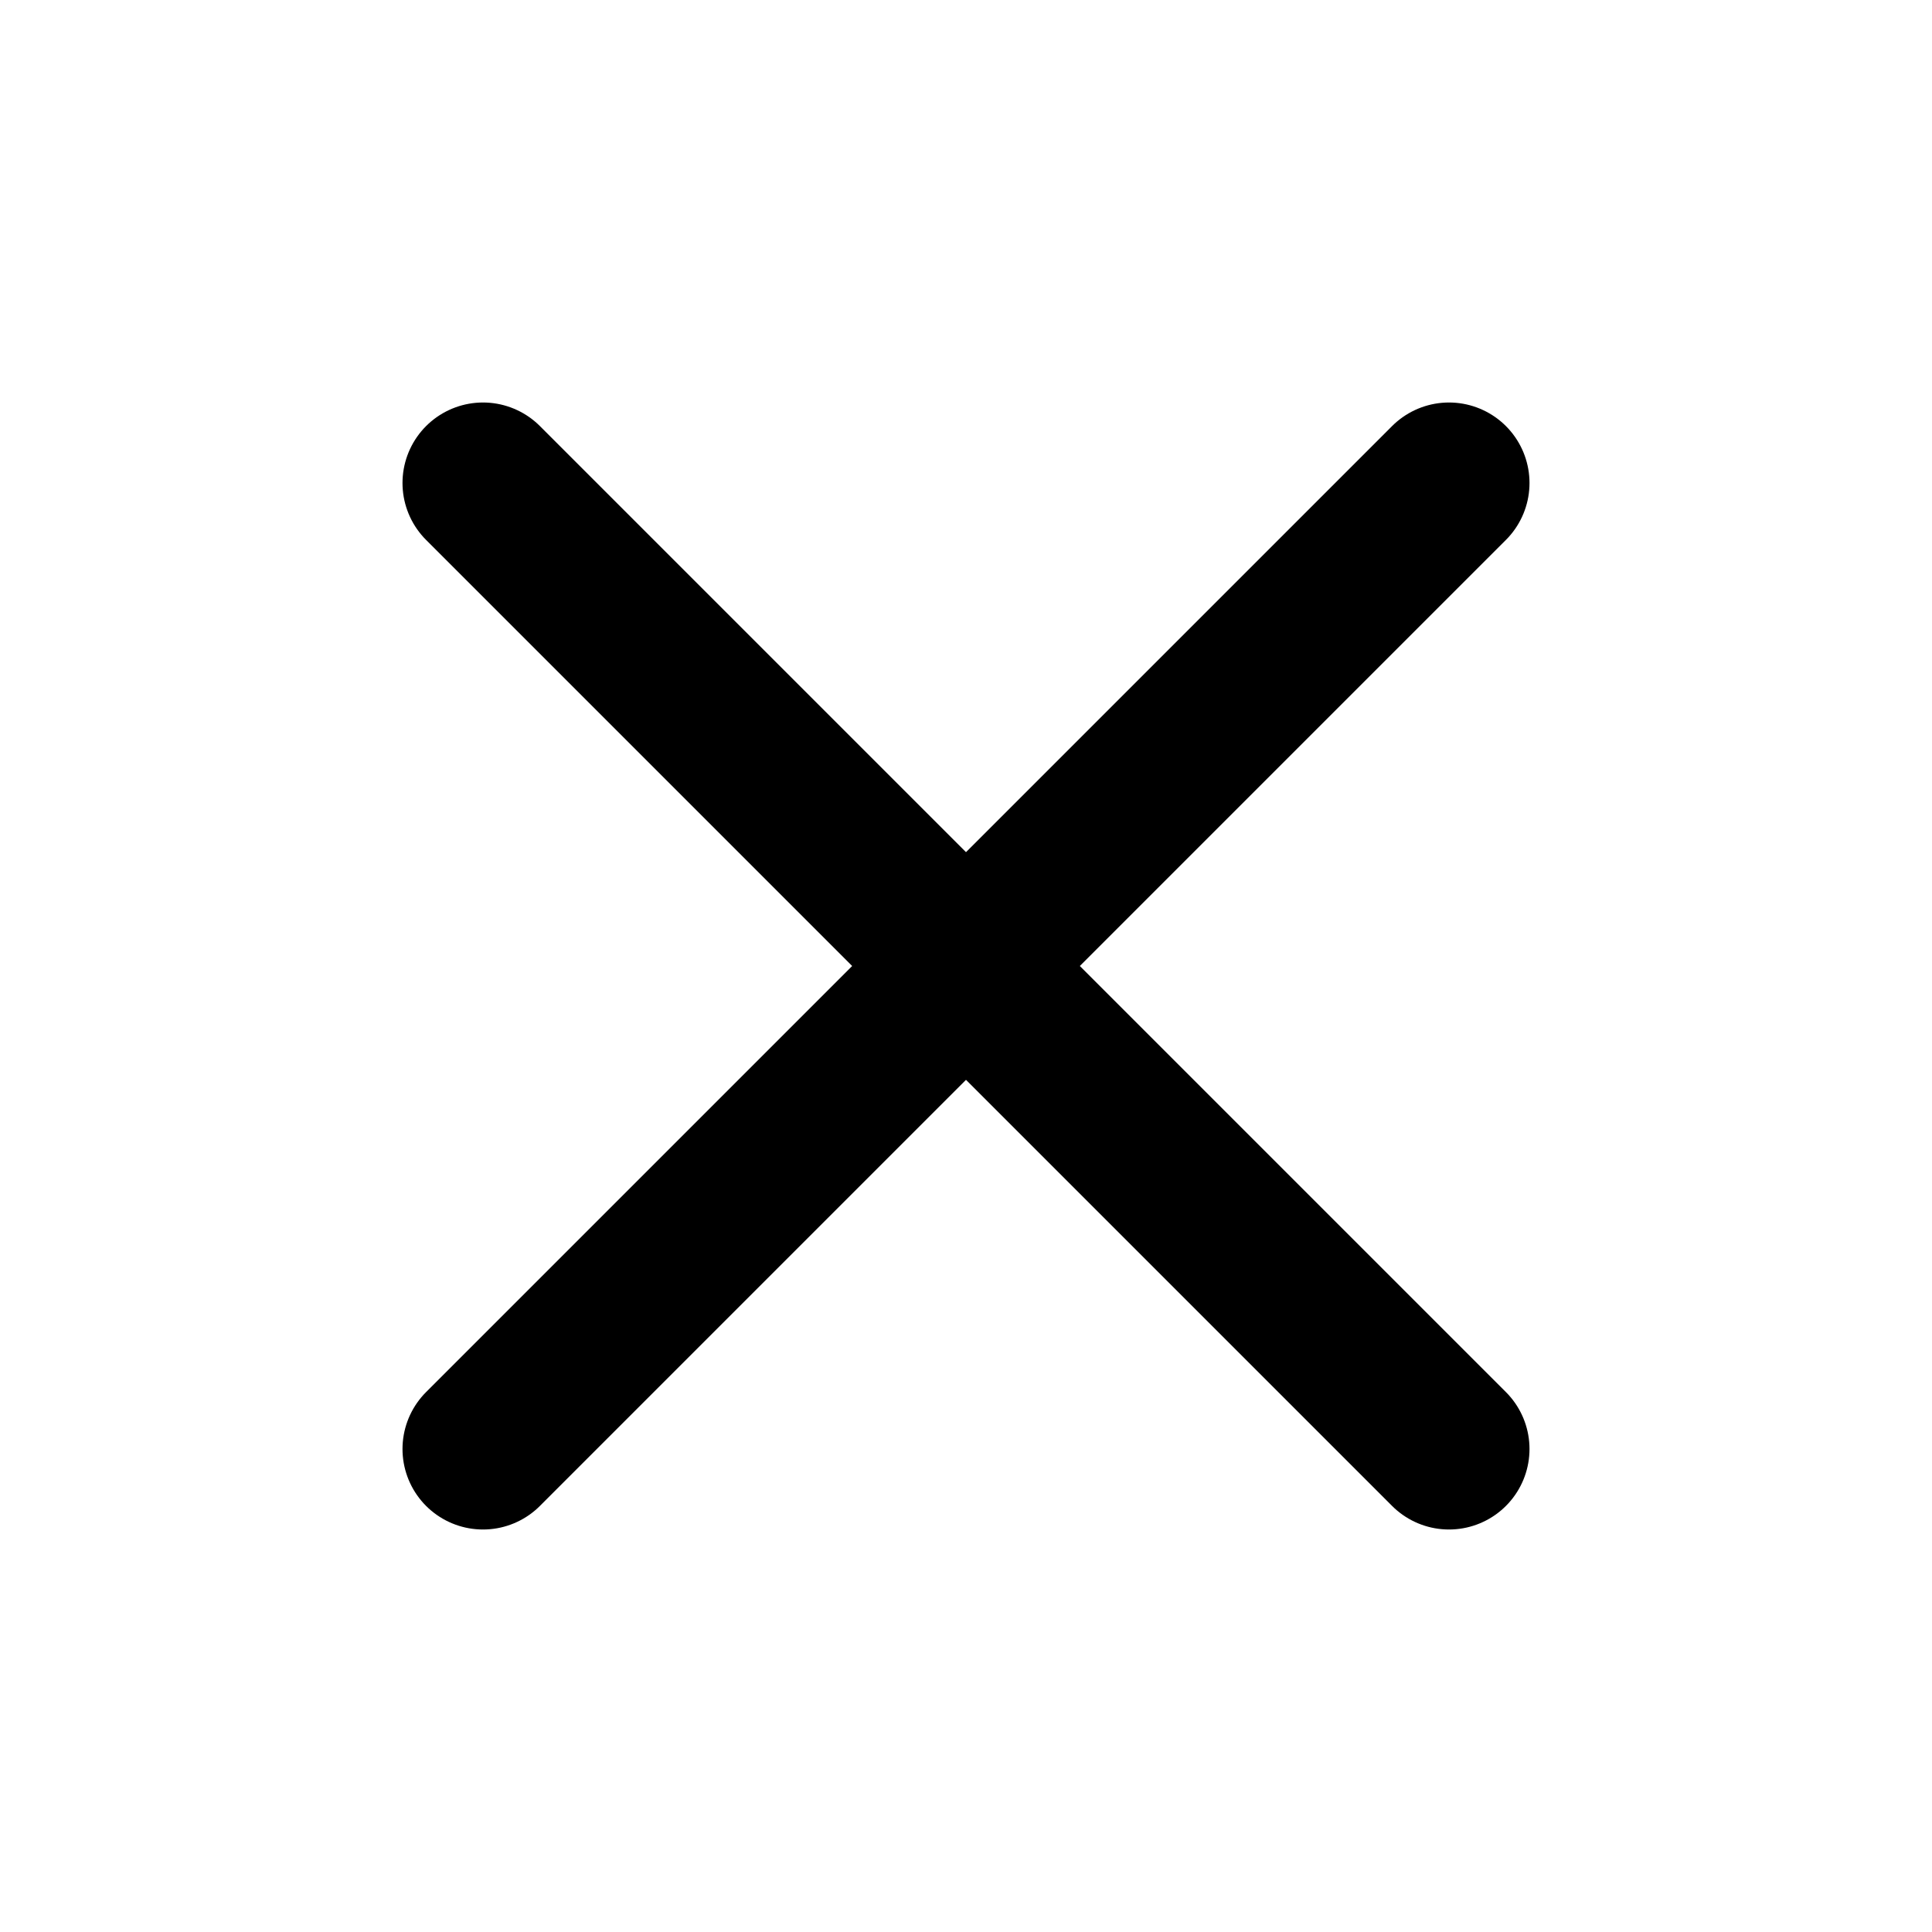
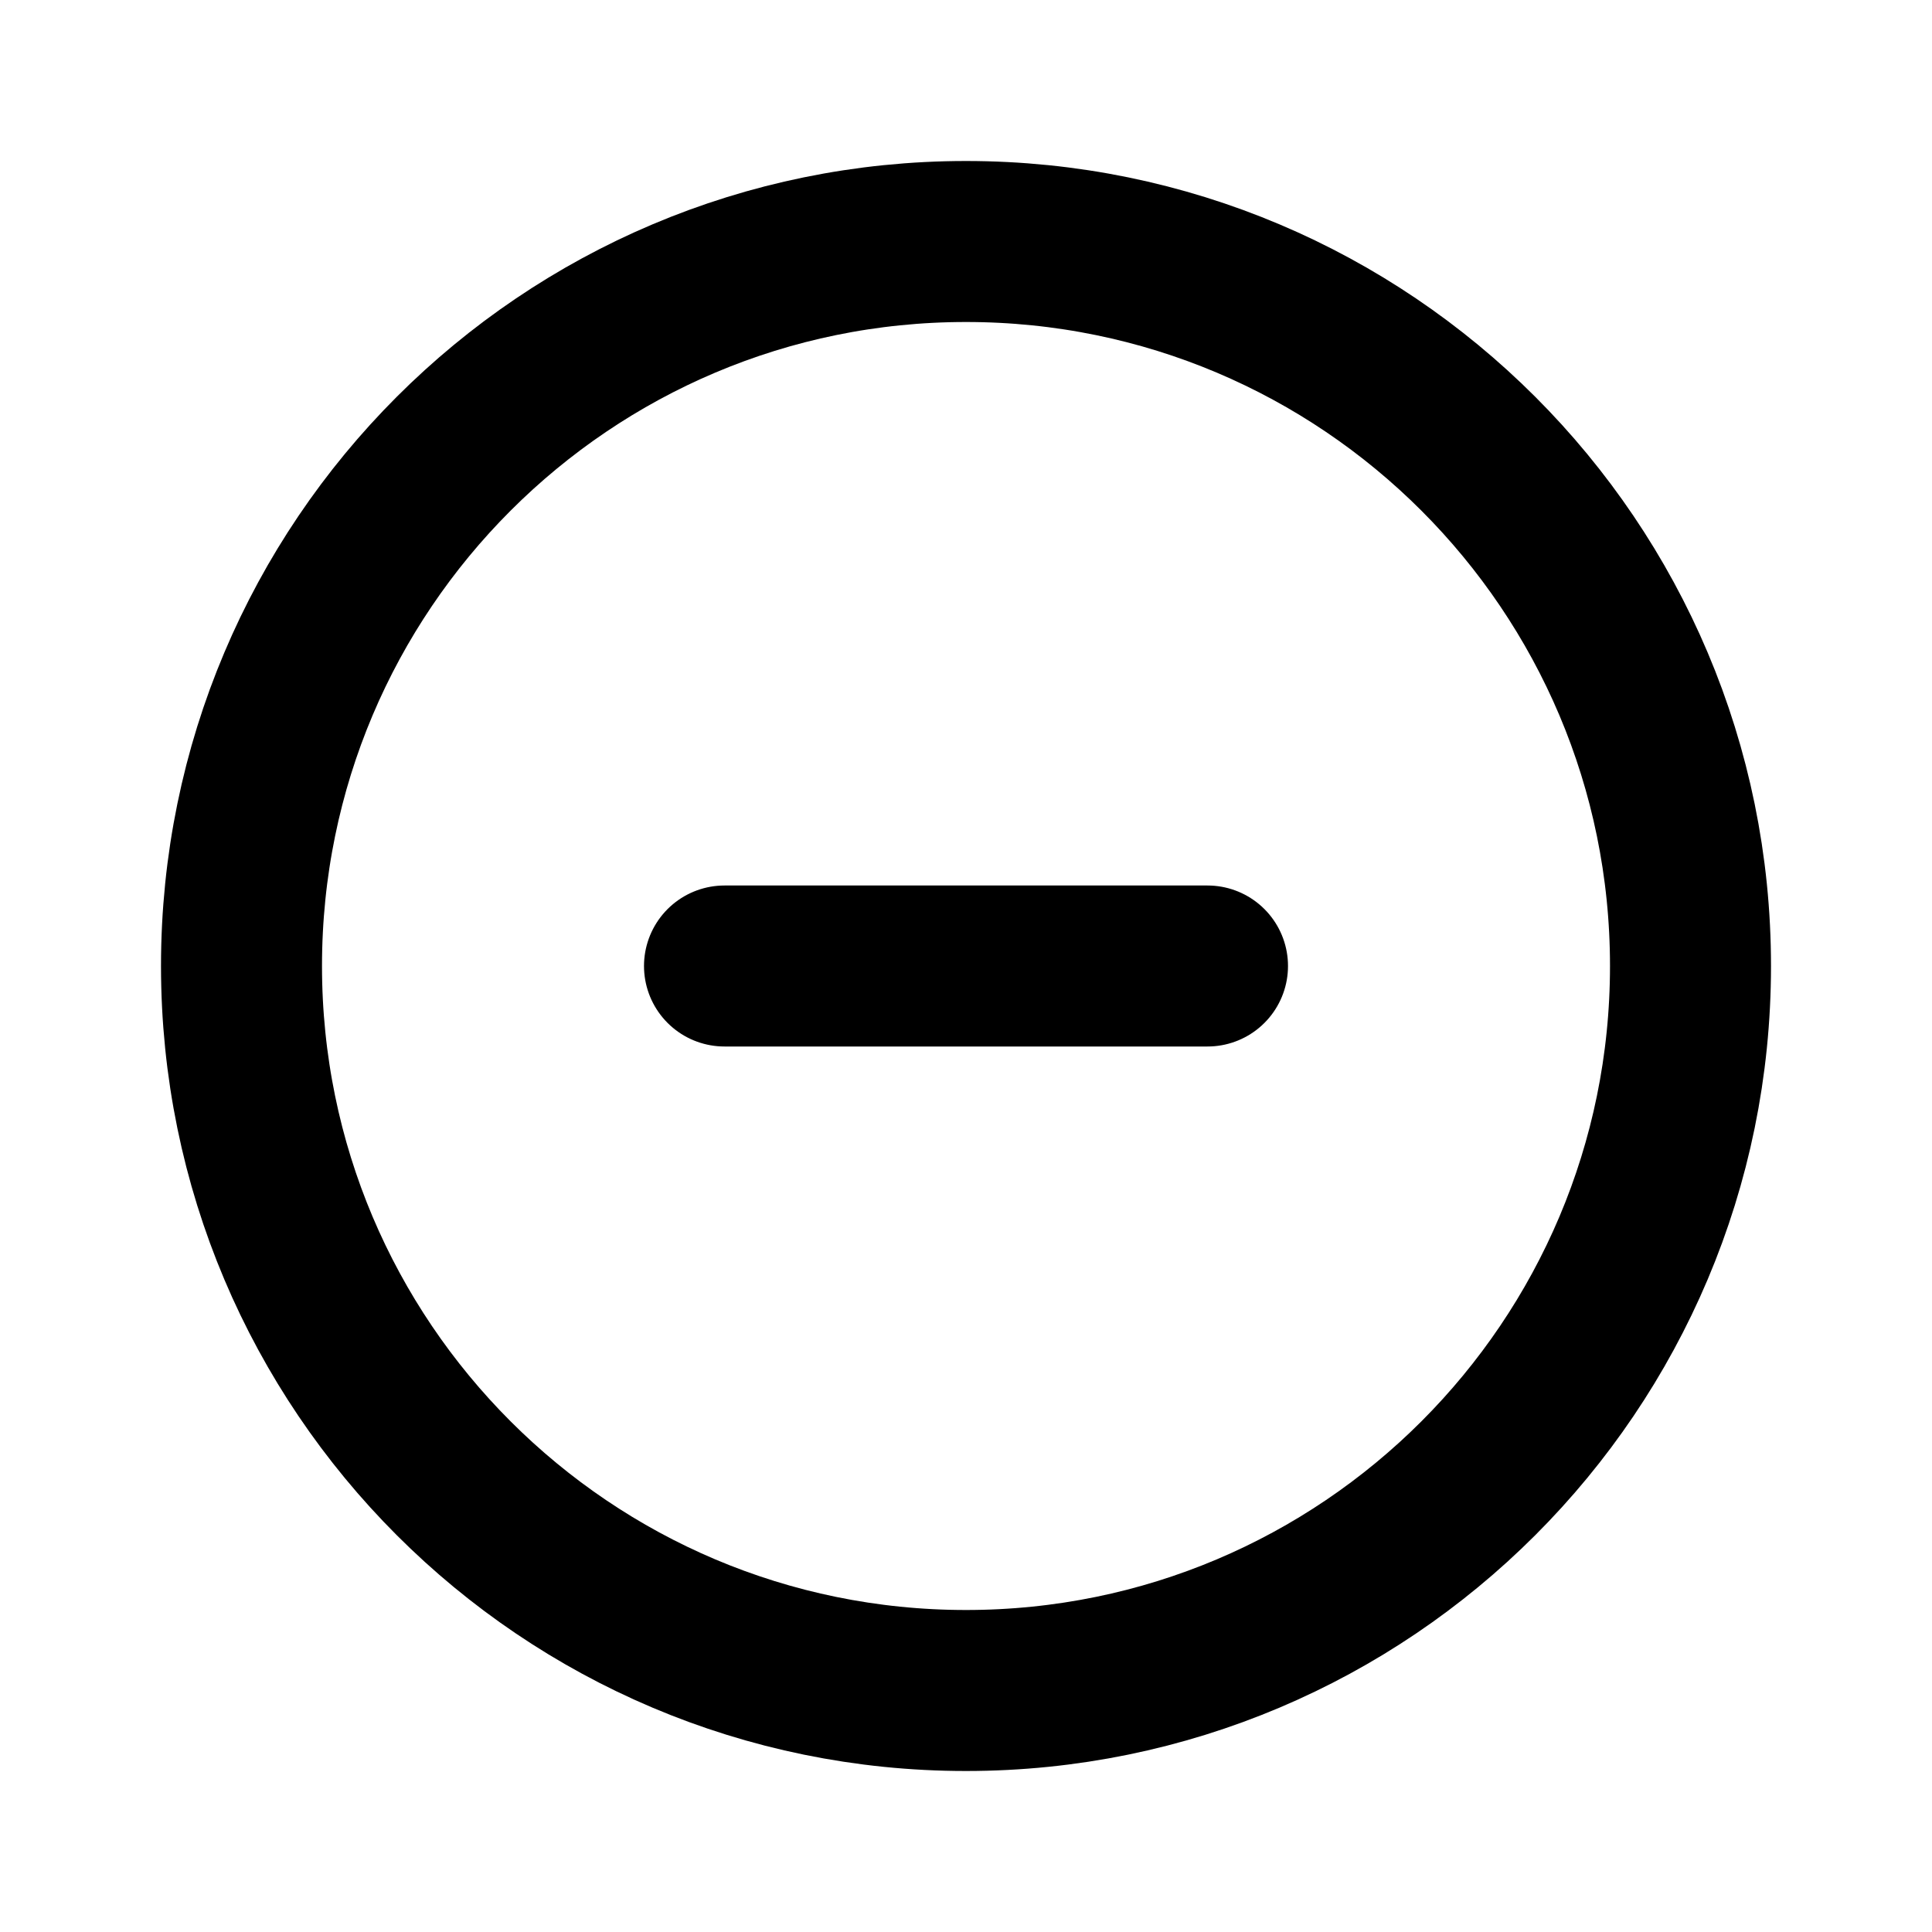
<svg xmlns="http://www.w3.org/2000/svg" class="h-6 w-6" fill="none" viewBox="0 0 24 24" stroke="currentColor" stroke-width="2">
-   <path stroke-linecap="round" stroke-linejoin="round" d="M6 18L18 6M6 6l12 12" />
+   <path stroke-linecap="round" stroke-linejoin="round" d="M15 12H9m12 0a9 9 0 11-18 0 9 9 0 0118 0z" />
</svg>
